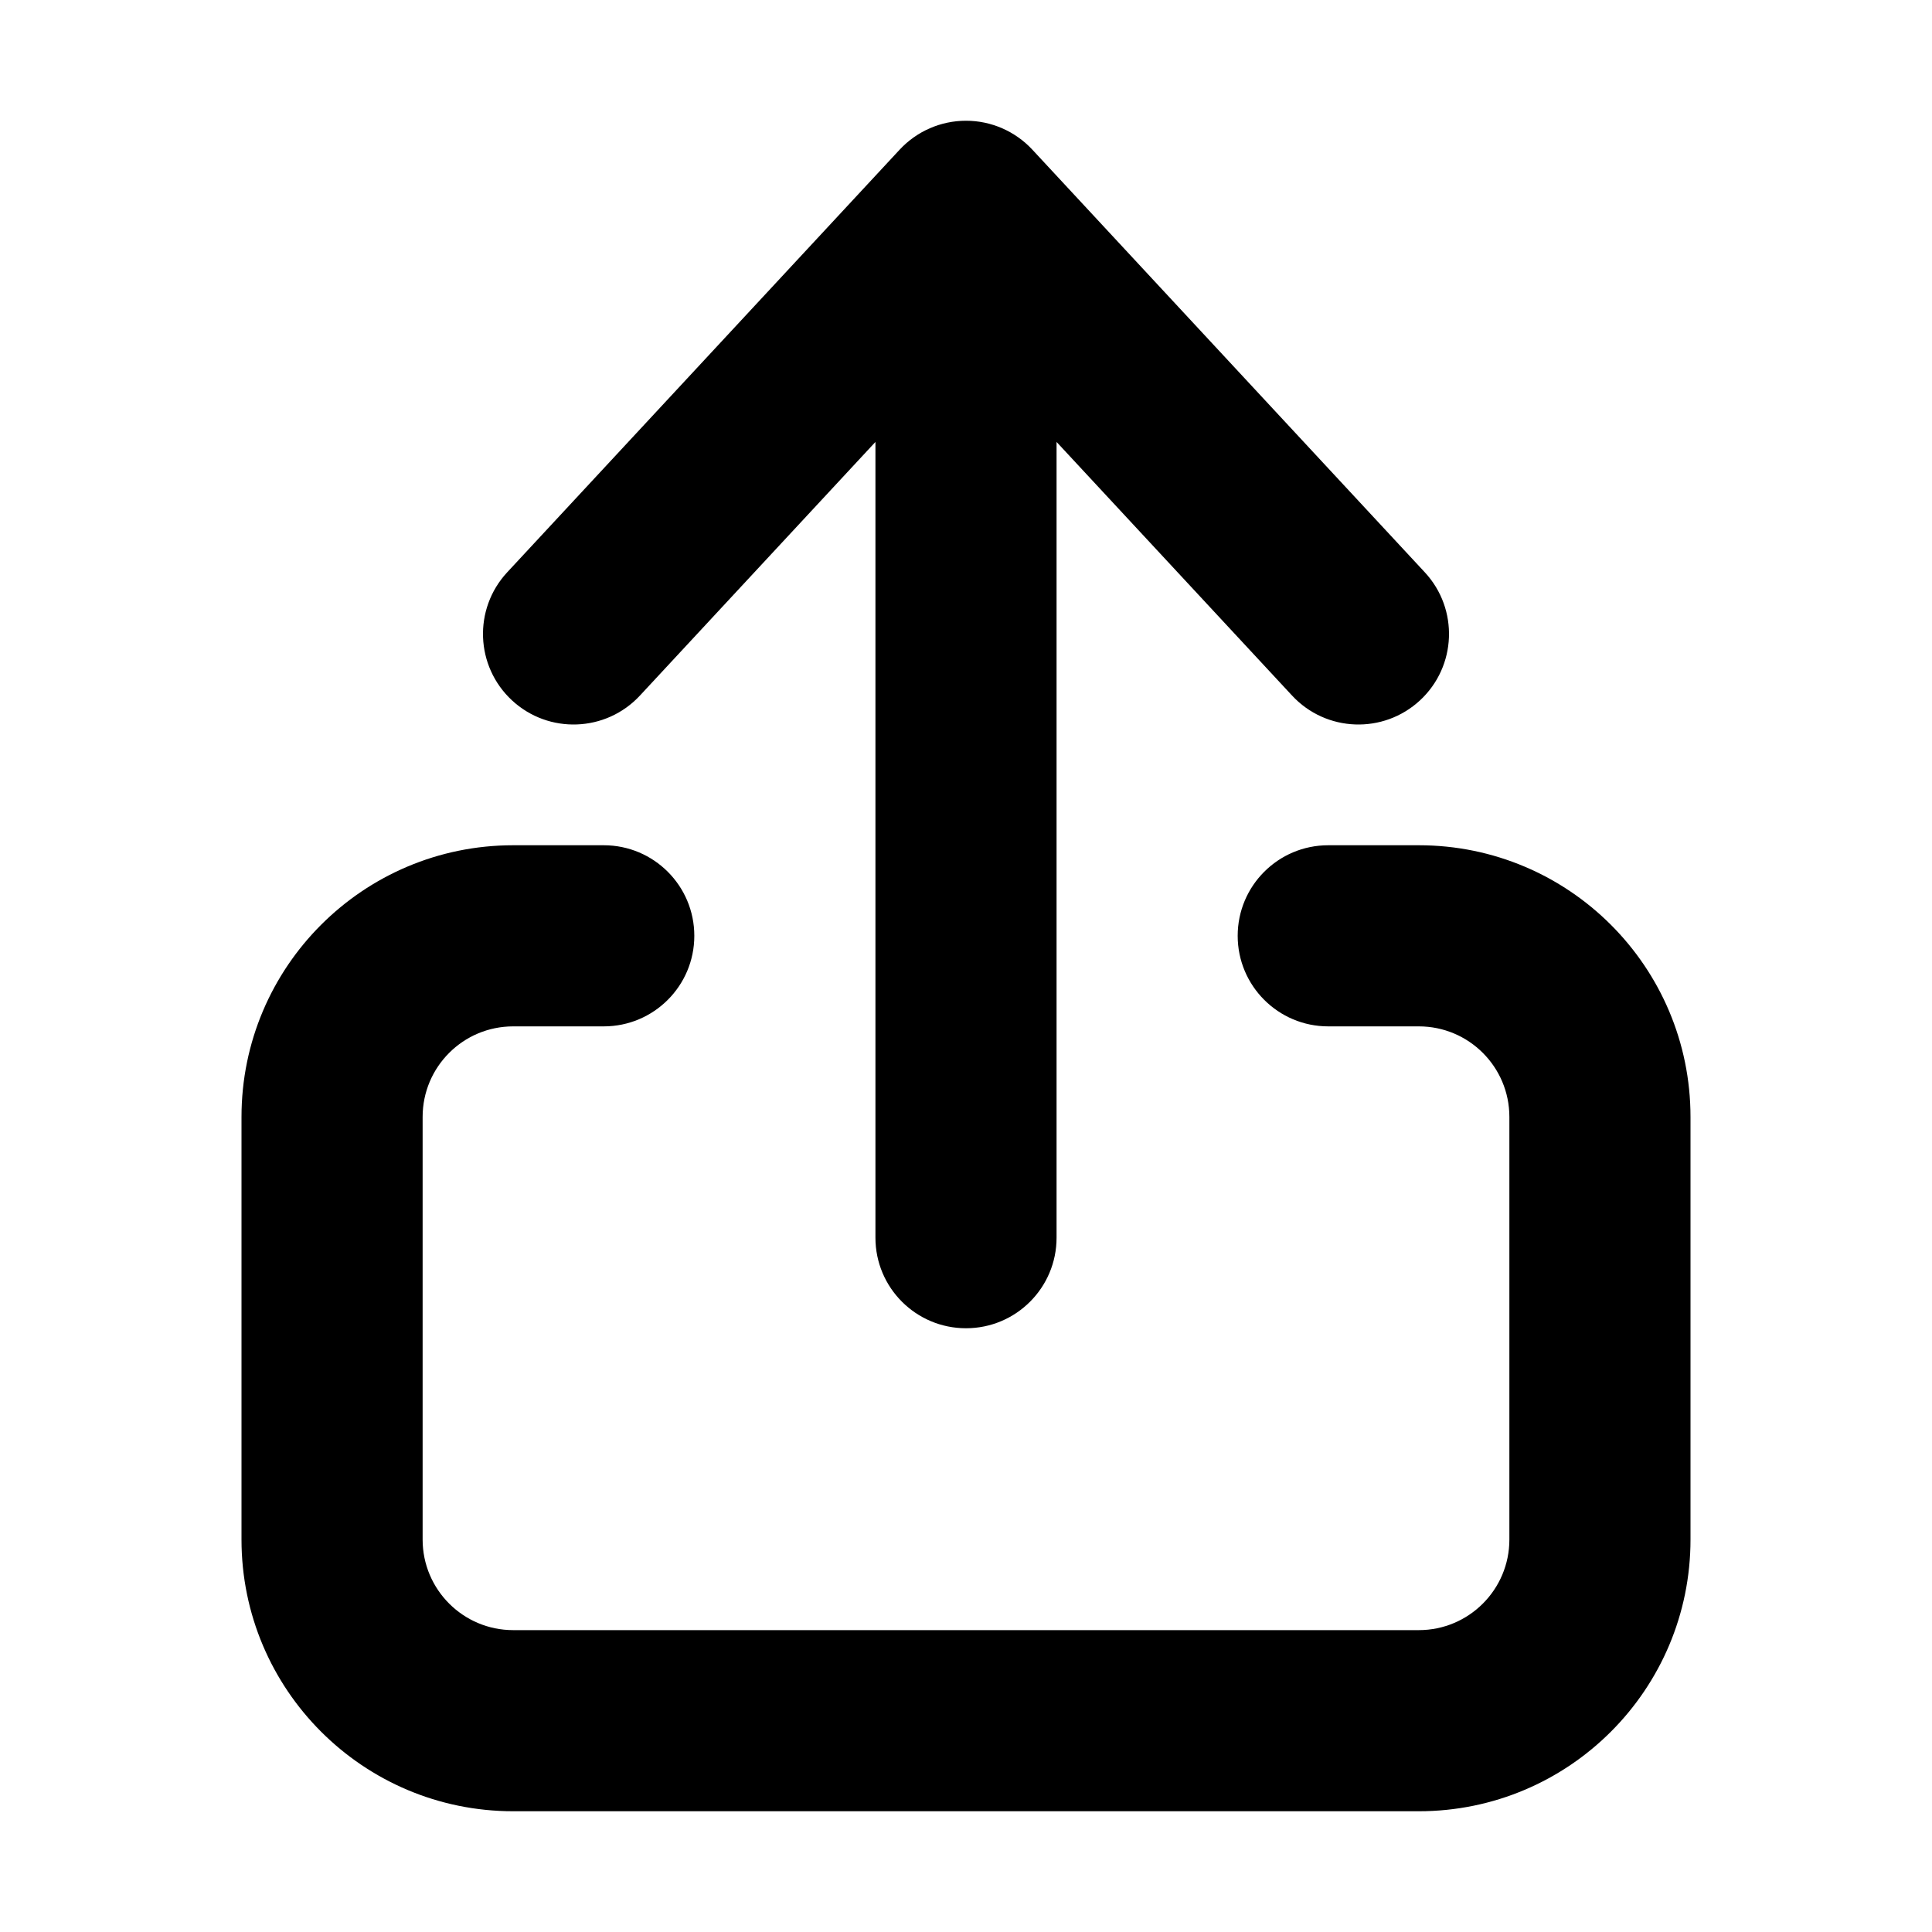
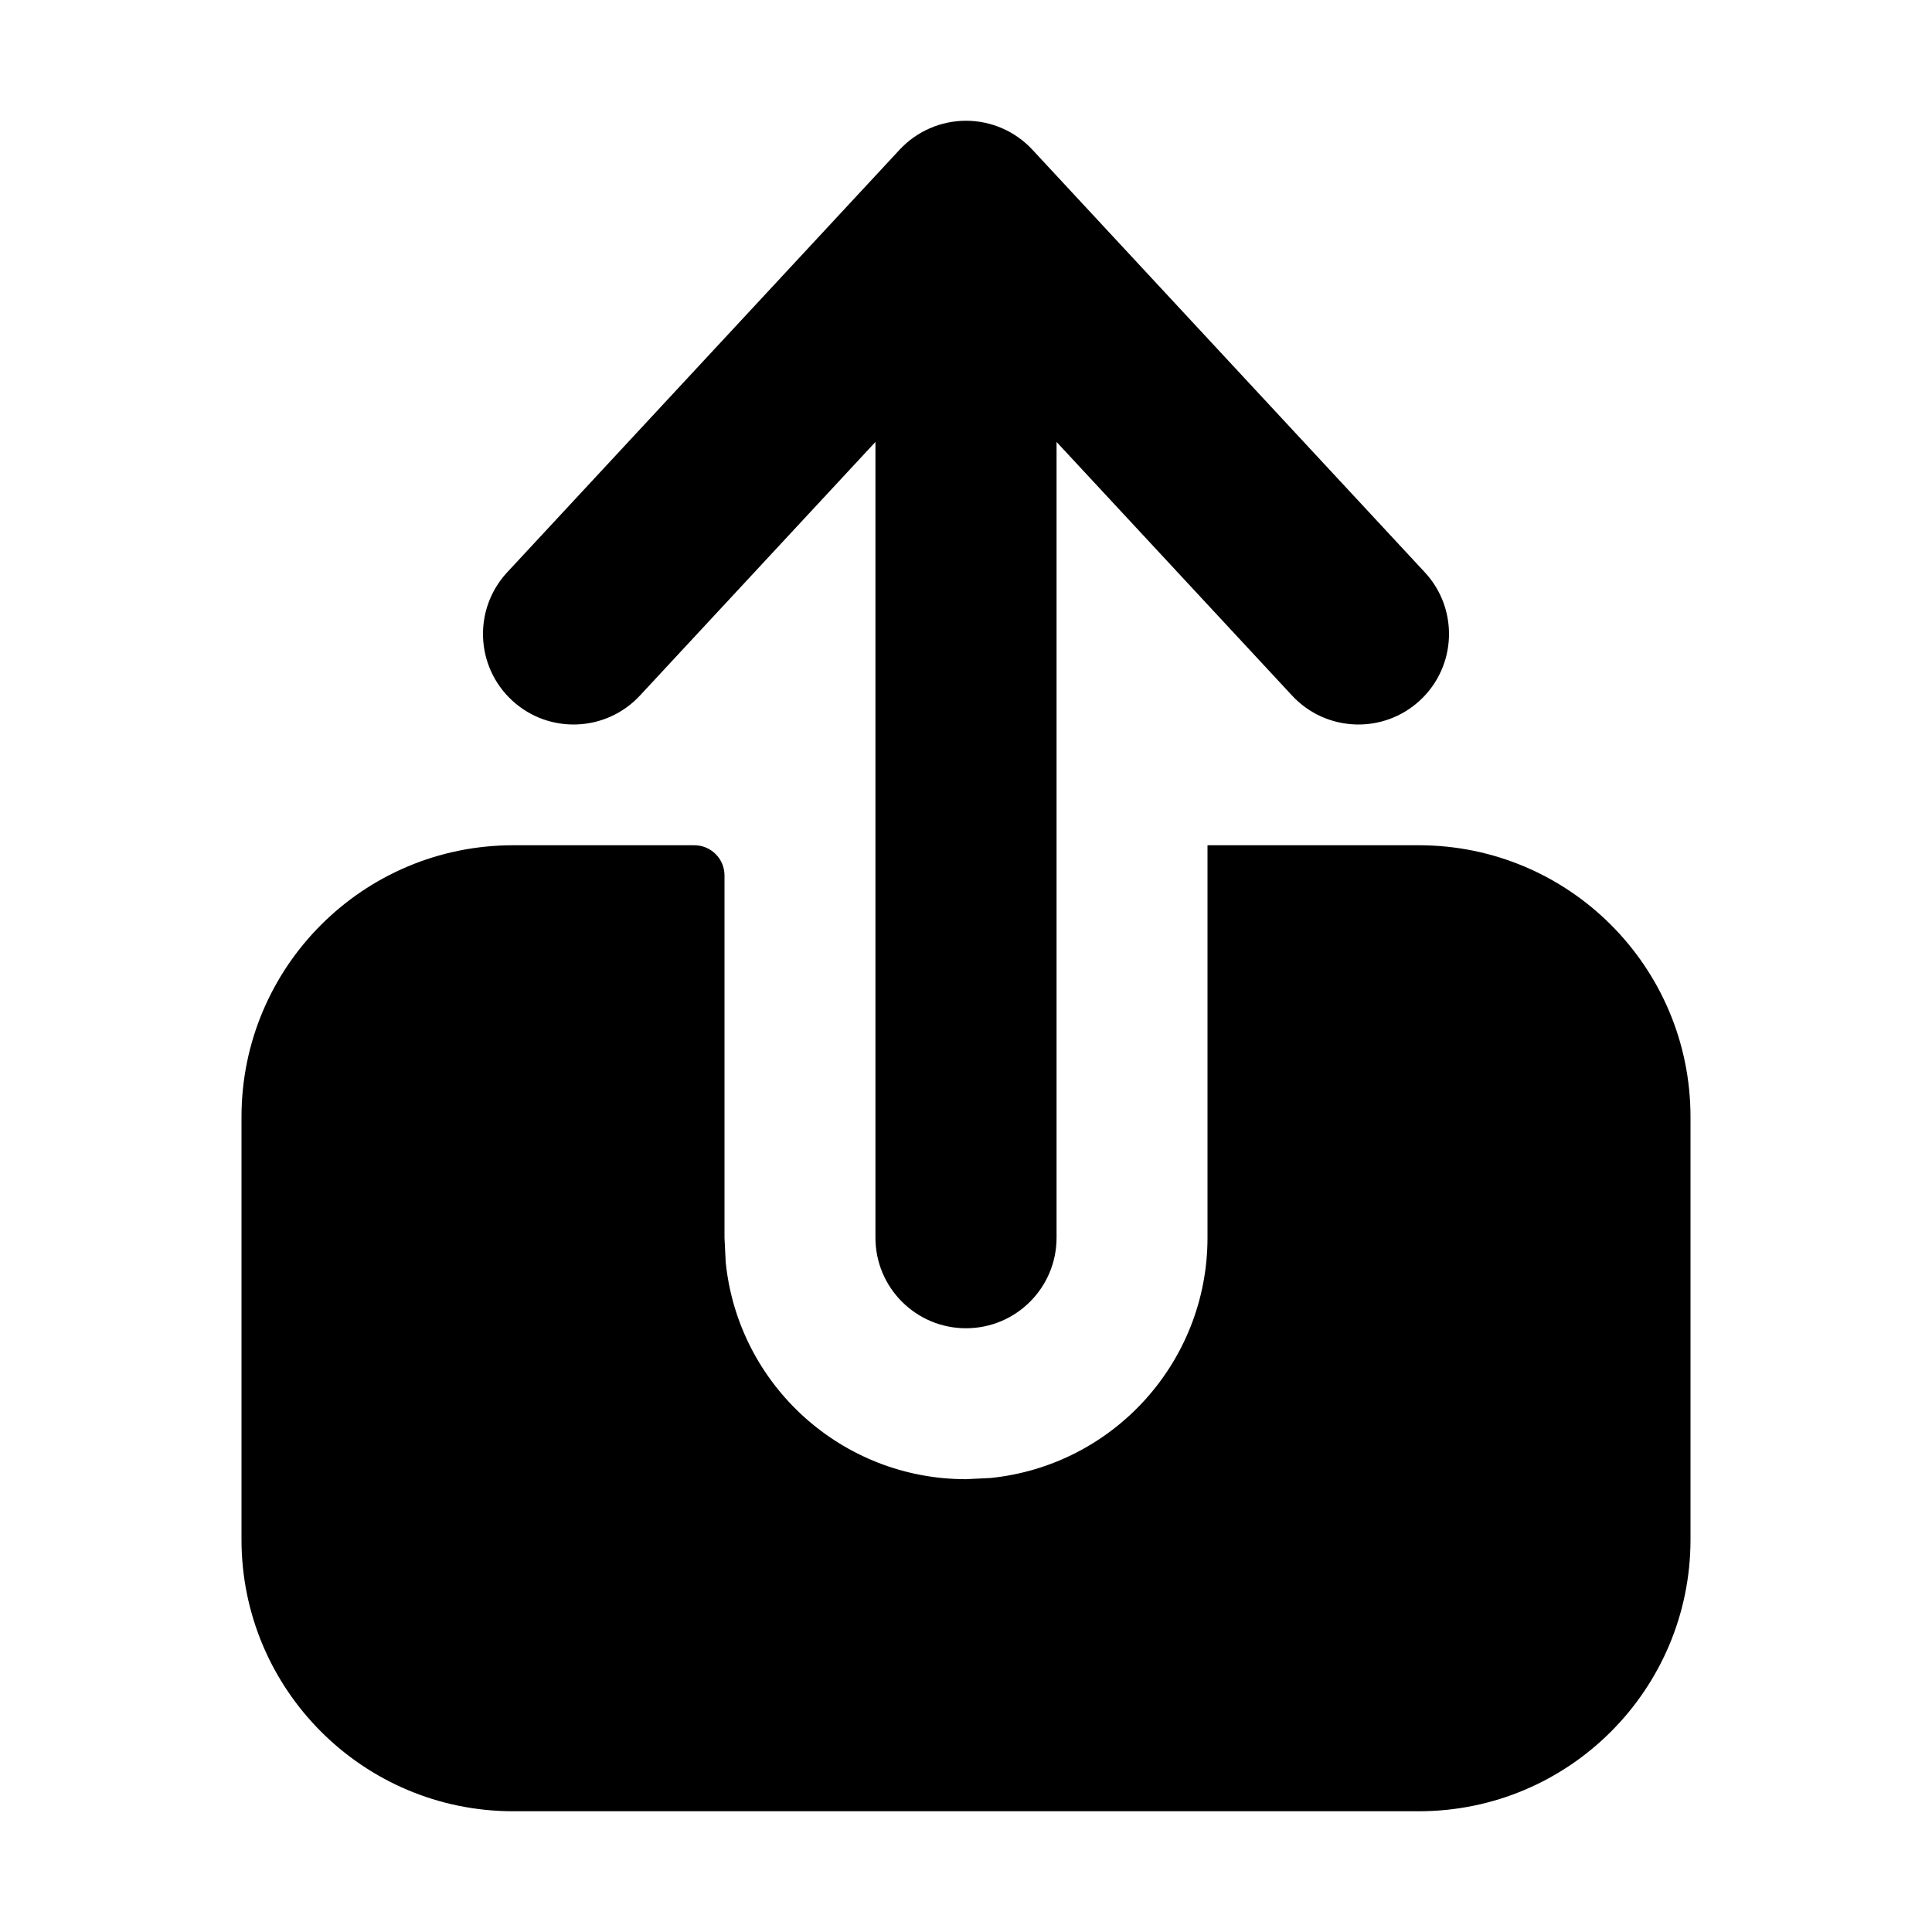
<svg xmlns="http://www.w3.org/2000/svg" width="16" height="16" fill="currentColor" viewBox="0 0 16 16">
-   <path d="M5.3 5.76a.75.75 0 0 1-1.1-1.02l3.25-3.5a.75.75 0 0 1 1.1 0l3.25 3.5a.749.749 0 1 1-1.1 1.02l-1.95-2.1v6.59a.75.75 0 1 1-1.5 0V3.66L5.3 5.76Z" />
-   <path d="M2 9.25A2.25 2.25 0 0 1 4.25 7H5a.75.75 0 1 1 0 1.5h-.75a.75.75 0 0 0-.75.75v3.5c0 .414.336.75.75.75h7.5a.75.75 0 0 0 .75-.75v-3.5a.75.75 0 0 0-.75-.75H11A.75.75 0 1 1 11 7h.75A2.25 2.25 0 0 1 14 9.25v3.5A2.25 2.25 0 0 1 11.75 15h-7.5A2.25 2.25 0 0 1 2 12.75v-3.5Z" />
+   <path d="M5.75 7a.25.25 0 0 1 .25.25v3l.01.204A2 2 0 0 0 8 12.25l.204-.01A2 2 0 0 0 10 10.25V7h1.75A2.25 2.25 0 0 1 14 9.25v3.5A2.25 2.25 0 0 1 11.75 15h-7.5A2.25 2.25 0 0 1 2 12.75v-3.5A2.25 2.25 0 0 1 4.25 7h1.5Z" />
+   <path d="M8 1a.75.75 0 0 1 .55.24l3.25 3.5a.75.75 0 1 1-1.1 1.02l-1.95-2.1v6.59a.75.75 0 0 1-1.5 0V3.66L5.3 5.76a.75.75 0 1 1-1.1-1.02l3.25-3.5A.751.751 0 0 1 8 1Z" />
</svg>
